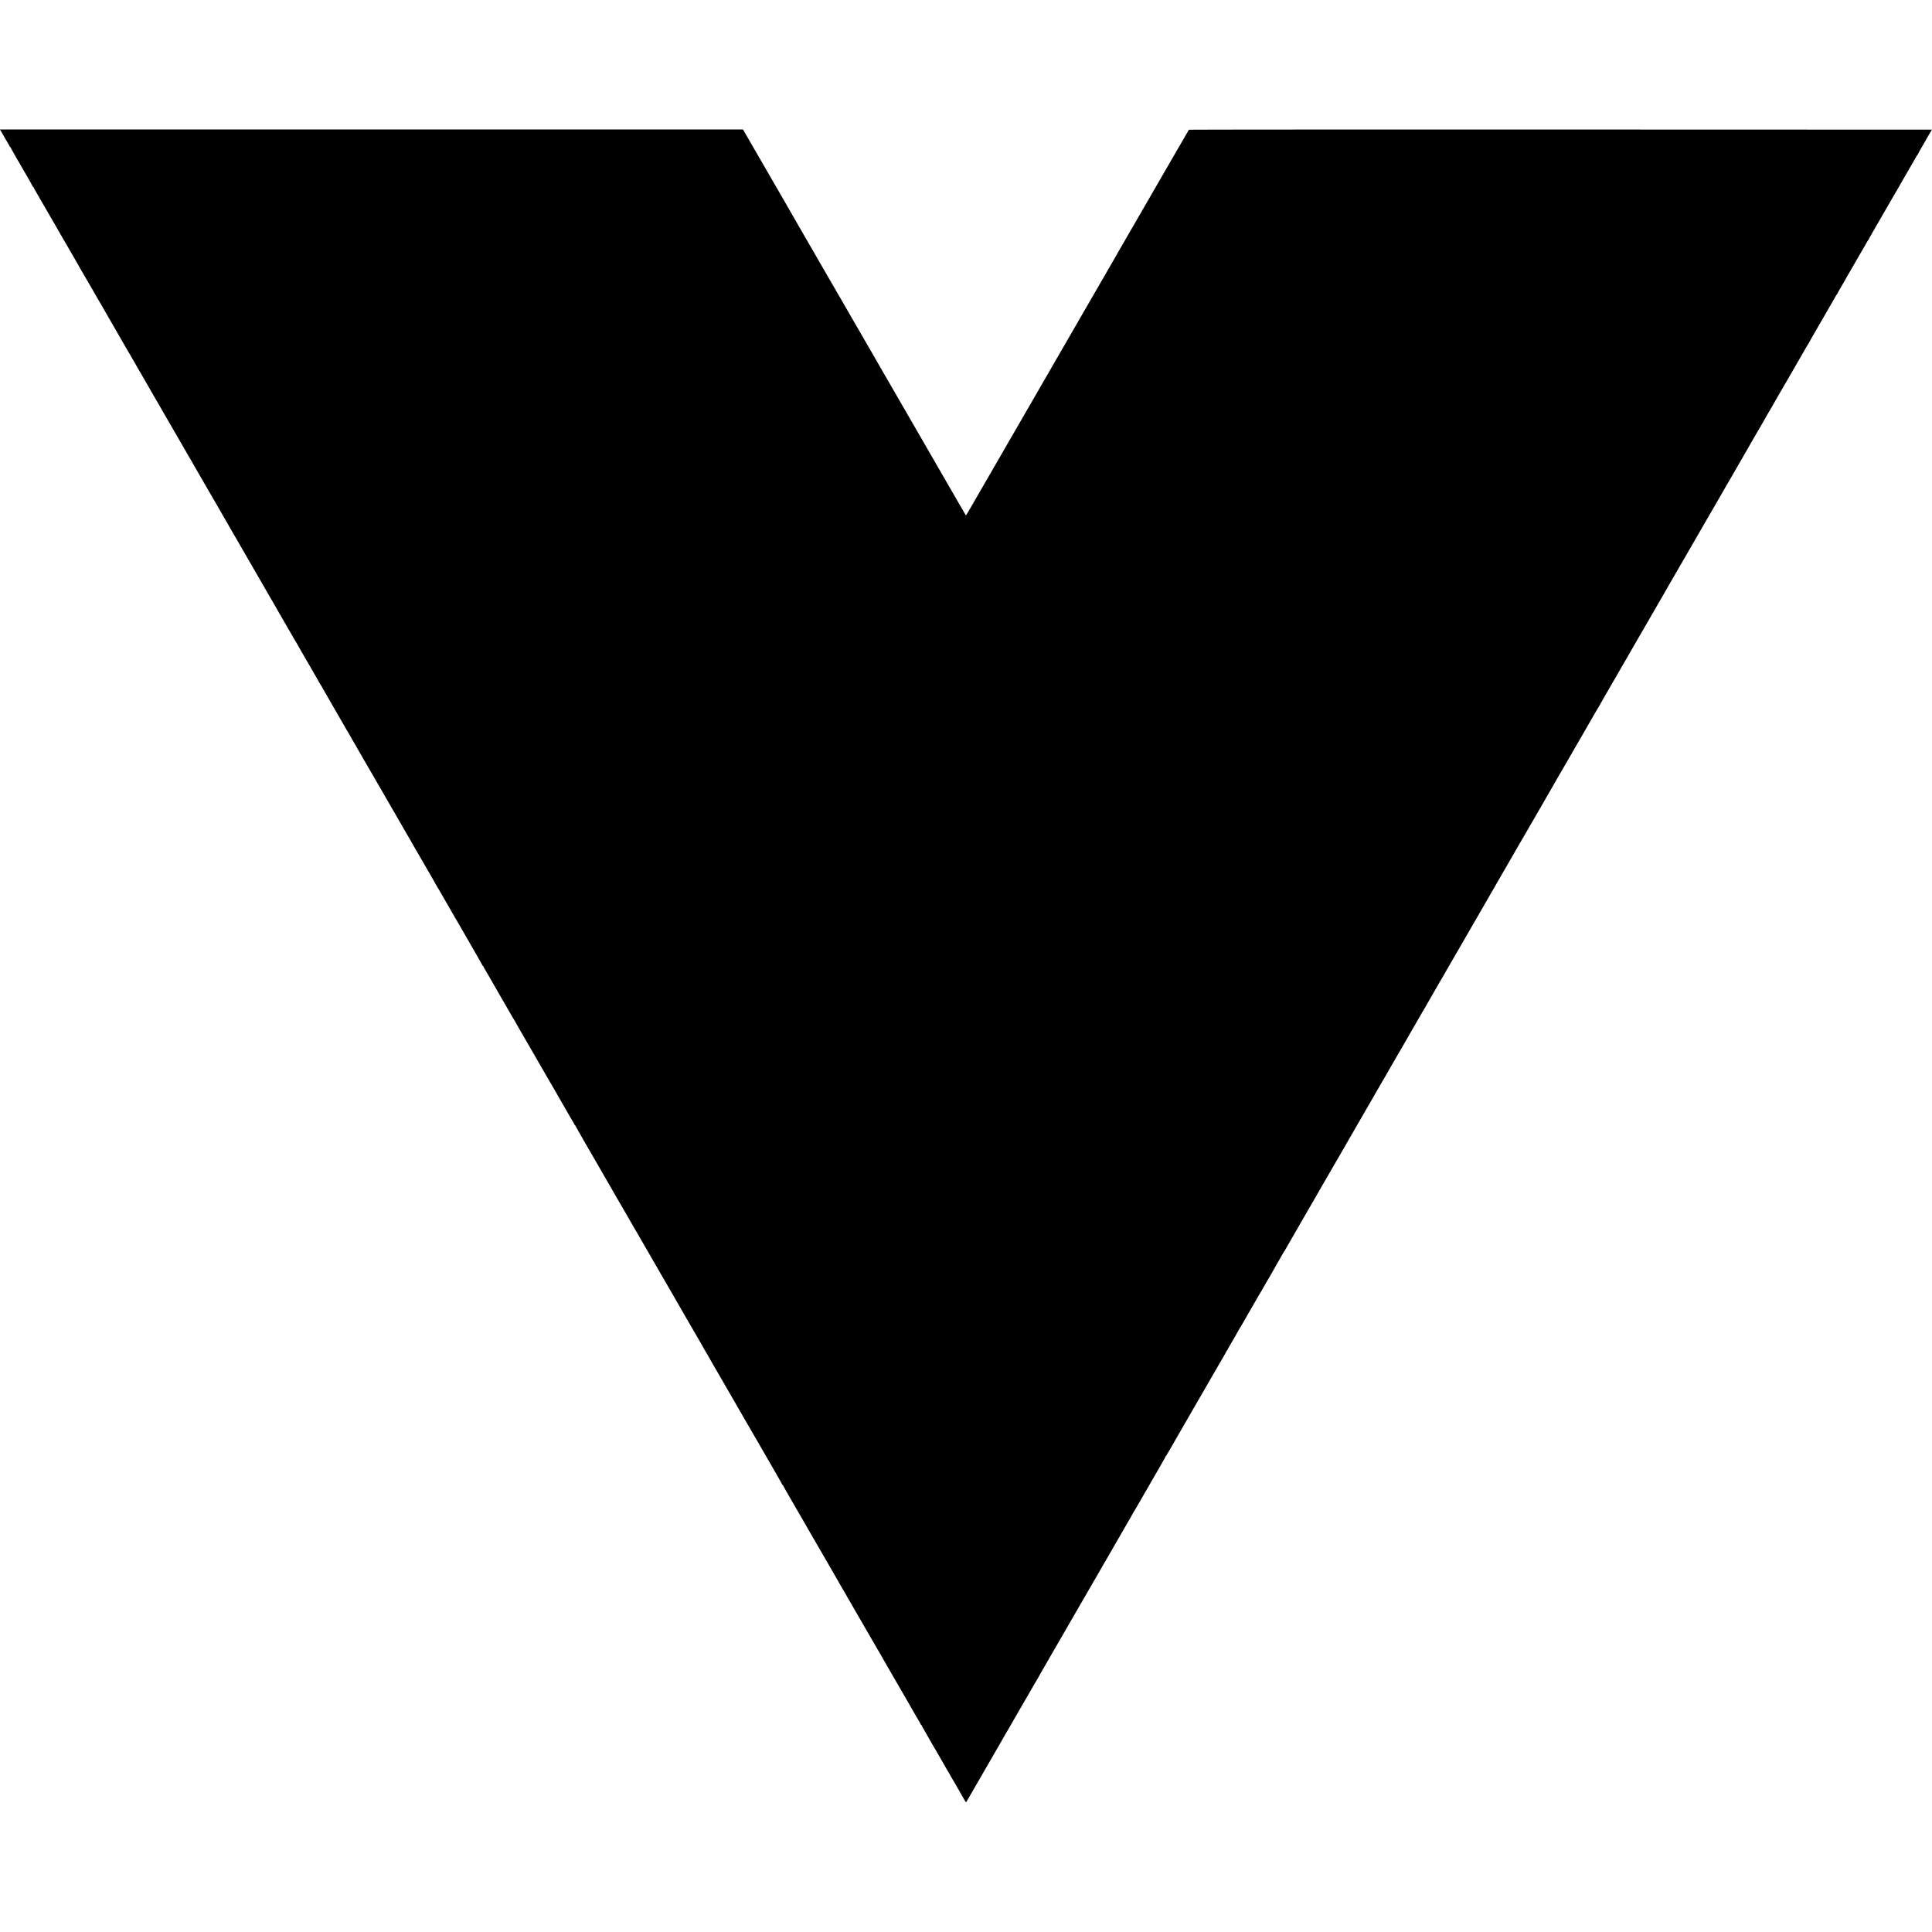
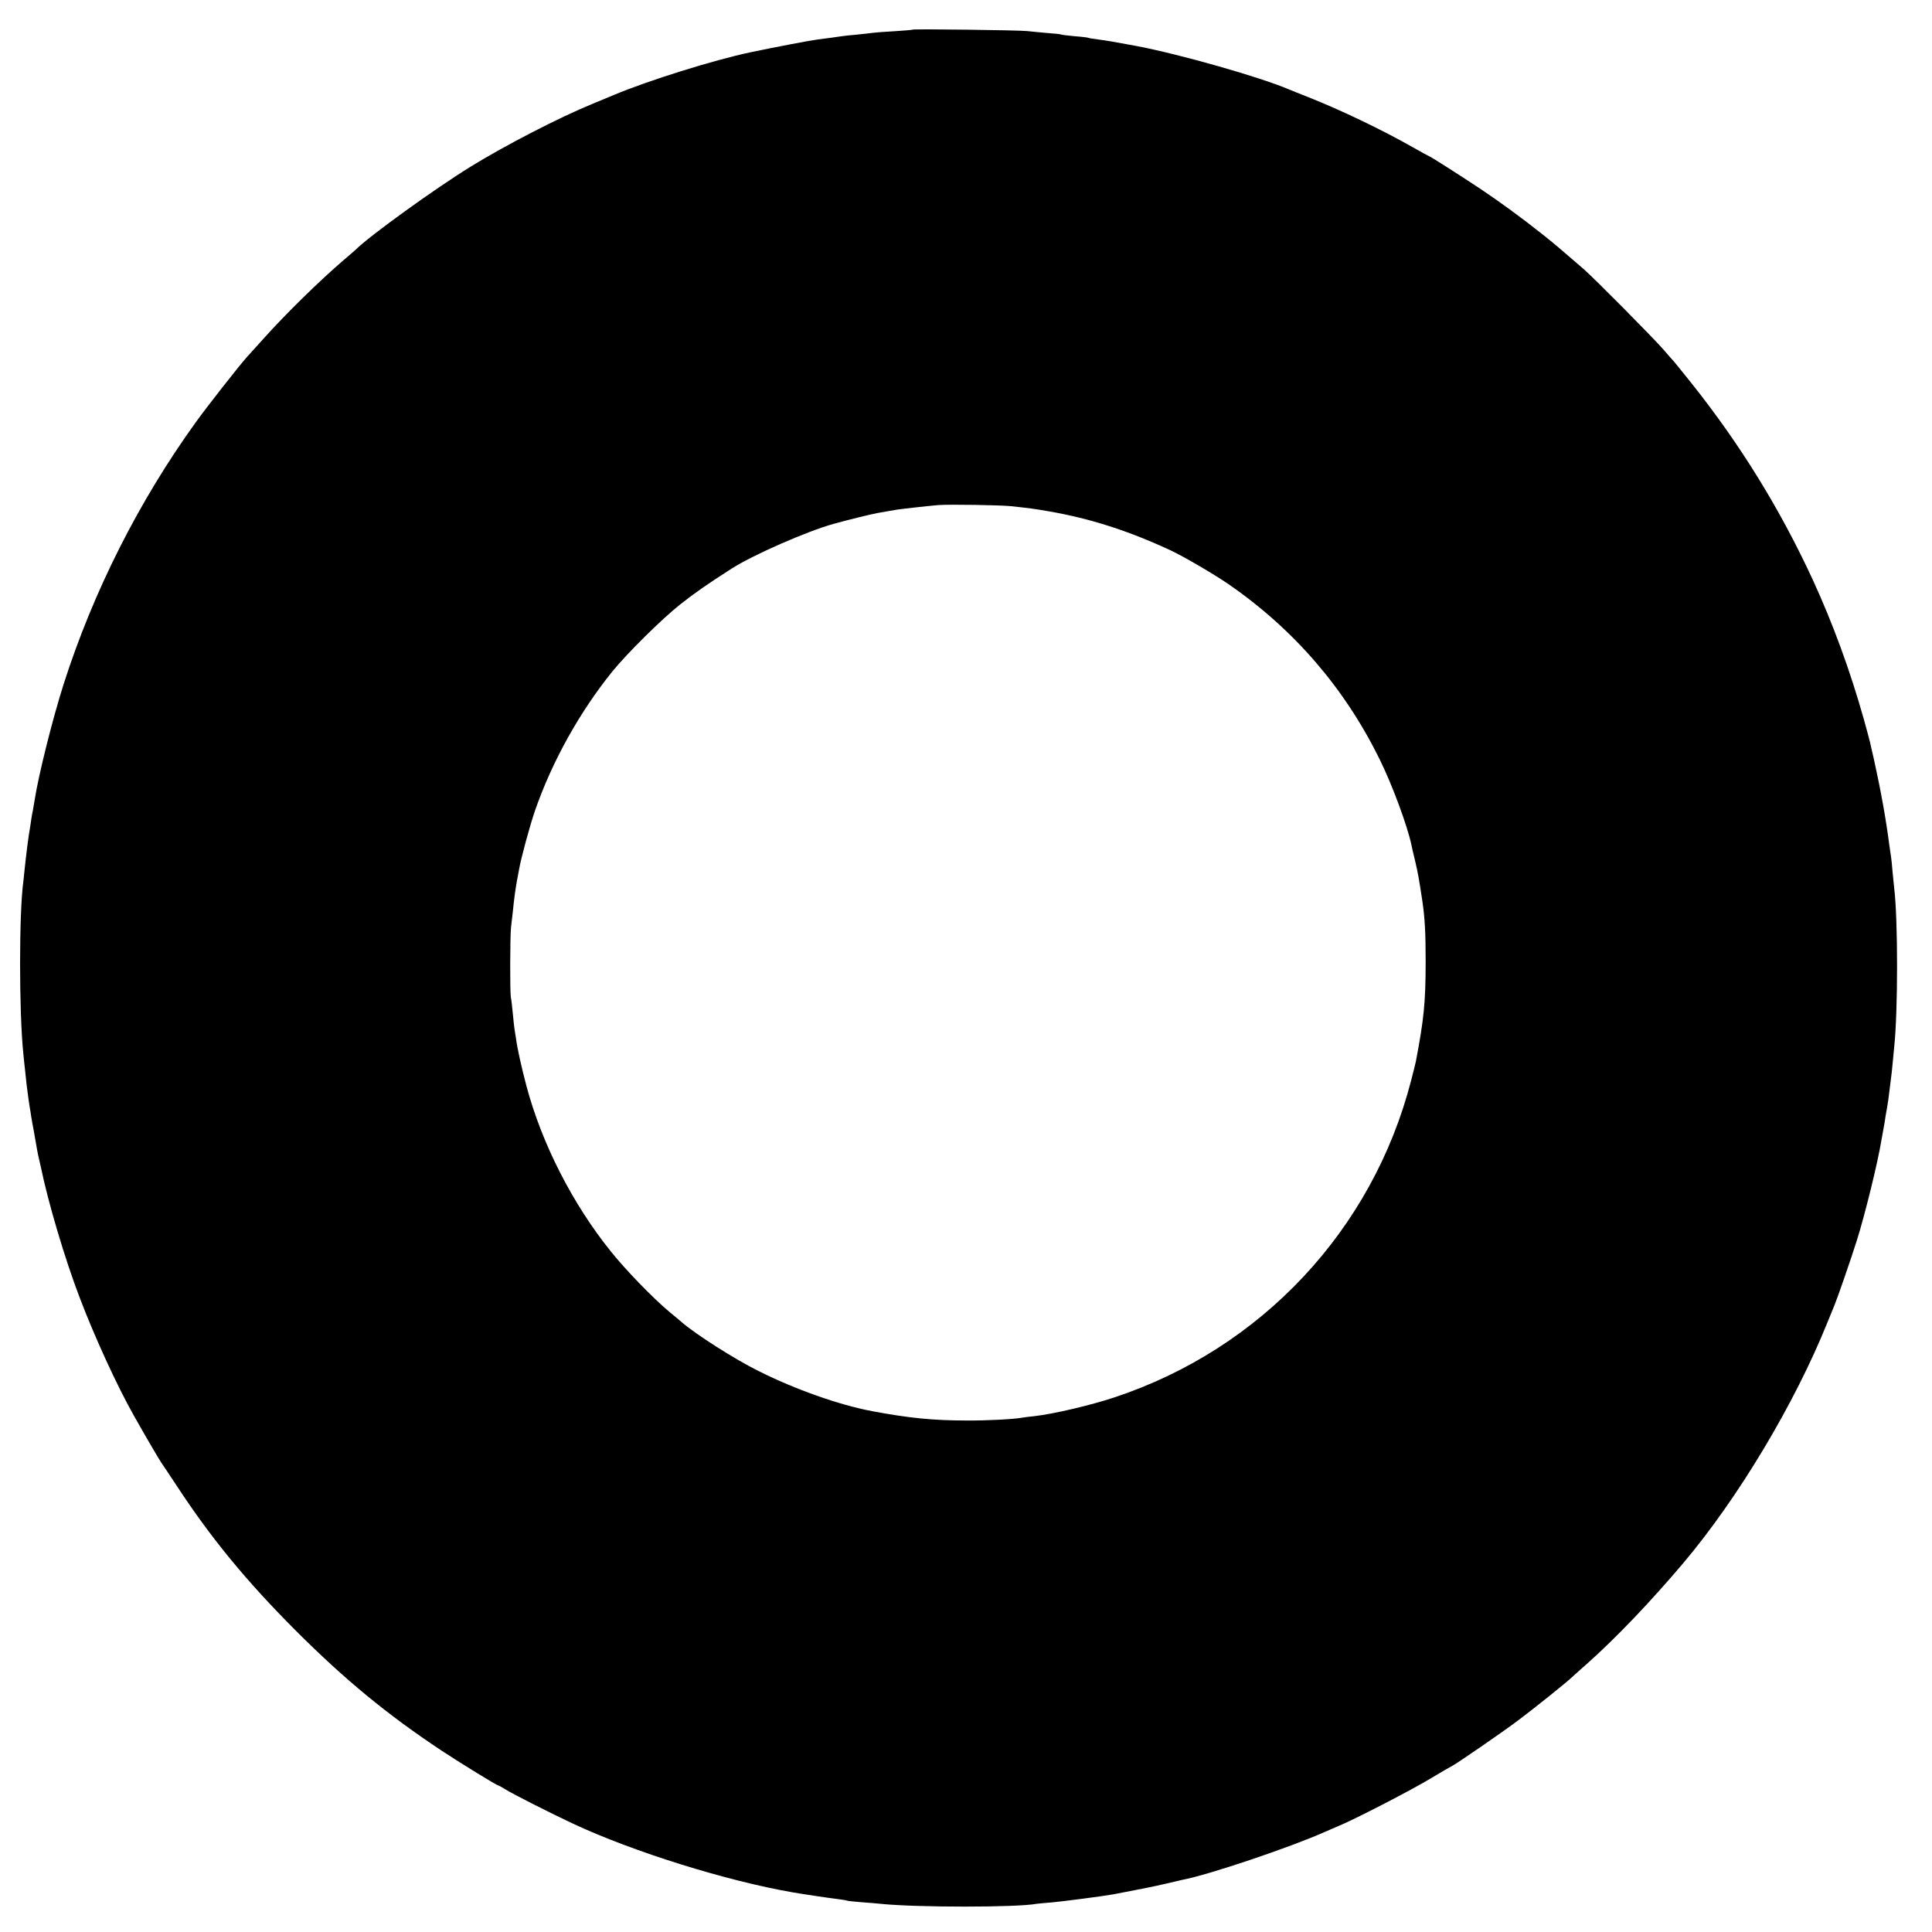
- <svg xmlns="http://www.w3.org/2000/svg" version="1.0" width="16pt" height="16pt" viewBox="0 0 16 16" preserveAspectRatio="xMidYMid meet">
-   <g transform="translate(0,16) scale(0.00032,-0.00032)" fill="#000000" stroke="none">
-     <path d="M18 46618 c45 -75 122 -207 122 -211 0 -2 25 -45 55 -95 30 -50 55 -96 55 -102 0 -5 5 -10 10 -10 6 0 10 -4 10 -9 0 -5 73 -135 161 -288 89 -153 173 -298 187 -323 14 -25 32 -57 41 -72 88 -149 187 -324 189 -335 2 -7 8 -13 13 -13 5 0 9 -4 9 -10 0 -5 46 -89 103 -187 175 -302 490 -846 507 -876 8 -16 20 -36 25 -45 28 -46 290 -498 339 -585 13 -23 74 -129 136 -236 61 -107 123 -215 137 -240 14 -25 29 -50 33 -56 5 -5 23 -37 40 -70 18 -33 38 -67 44 -75 11 -16 21 -33 63 -109 14 -25 29 -50 33 -56 4 -5 21 -35 38 -65 55 -100 261 -455 269 -465 4 -5 14 -21 20 -35 15 -29 41 -75 103 -180 24 -41 52 -88 60 -105 9 -16 57 -100 107 -185 112 -193 362 -626 380 -660 8 -14 23 -38 33 -55 11 -16 23 -37 27 -45 4 -8 26 -46 48 -85 23 -38 53 -90 67 -115 46 -81 64 -113 178 -310 62 -107 121 -210 132 -227 37 -67 56 -99 85 -148 16 -27 32 -57 36 -65 4 -8 15 -27 25 -42 9 -15 53 -89 96 -165 44 -76 177 -307 296 -513 120 -206 268 -463 330 -570 131 -227 117 -203 200 -348 36 -62 73 -125 82 -140 10 -15 21 -34 25 -42 4 -8 20 -37 36 -65 17 -27 38 -65 48 -82 49 -85 64 -111 87 -153 13 -25 28 -49 32 -55 4 -5 78 -134 165 -285 87 -151 166 -288 176 -305 10 -16 26 -43 35 -59 9 -17 125 -217 257 -445 132 -229 253 -441 270 -471 17 -30 45 -79 64 -108 18 -29 33 -54 33 -57 0 -2 20 -37 44 -77 24 -40 123 -212 221 -383 97 -170 190 -330 205 -355 16 -25 39 -65 53 -90 13 -25 81 -144 152 -265 70 -121 137 -238 150 -260 12 -22 37 -65 55 -95 18 -30 43 -73 55 -95 12 -22 48 -85 80 -140 77 -132 163 -280 190 -330 13 -22 71 -123 130 -225 59 -102 116 -199 126 -217 10 -17 29 -50 43 -72 15 -22 26 -43 26 -45 0 -2 27 -50 60 -106 33 -56 60 -103 60 -105 0 -2 55 -98 90 -155 8 -14 182 -316 239 -414 13 -22 45 -79 72 -124 27 -46 49 -86 49 -89 0 -2 14 -24 30 -48 16 -24 30 -46 30 -49 0 -5 74 -135 100 -176 5 -8 24 -42 43 -75 50 -88 58 -101 262 -455 104 -179 199 -345 213 -370 14 -25 28 -49 32 -55 4 -5 17 -26 28 -45 10 -19 62 -109 114 -200 114 -197 133 -230 170 -295 16 -27 33 -57 38 -65 17 -28 96 -165 103 -180 4 -8 16 -28 26 -45 10 -16 77 -131 148 -255 72 -124 181 -313 243 -420 62 -107 121 -209 131 -227 35 -62 323 -560 392 -678 38 -66 83 -145 100 -175 16 -30 33 -59 37 -65 4 -5 17 -27 29 -47 34 -61 56 -100 90 -156 17 -29 31 -55 31 -57 0 -2 17 -32 39 -67 21 -35 134 -229 251 -433 117 -203 235 -407 261 -451 27 -45 49 -85 49 -88 0 -4 8 -19 19 -34 15 -21 200 -341 309 -533 10 -19 33 -58 51 -87 17 -29 31 -54 31 -56 0 -2 25 -44 55 -94 30 -50 55 -95 55 -98 0 -4 6 -15 14 -23 7 -9 27 -41 43 -71 17 -30 170 -297 342 -594 171 -296 311 -542 311 -547 0 -5 5 -9 10 -9 6 0 10 -4 10 -10 0 -5 22 -47 49 -92 27 -46 58 -99 68 -118 24 -43 81 -140 93 -160 5 -8 66 -114 135 -235 69 -121 130 -227 135 -235 12 -21 259 -447 283 -490 10 -19 28 -47 38 -62 11 -14 19 -29 19 -32 0 -3 37 -69 83 -148 99 -170 305 -526 337 -583 13 -22 31 -53 41 -70 11 -16 22 -37 26 -45 7 -14 82 -146 103 -180 14 -24 181 -311 205 -355 13 -22 46 -80 75 -130 29 -49 64 -110 78 -135 14 -25 51 -88 82 -140 31 -52 59 -102 63 -110 4 -8 18 -33 31 -55 205 -353 284 -489 309 -535 17 -30 45 -78 62 -106 18 -28 36 -60 39 -72 4 -12 12 -22 17 -22 5 0 9 -4 9 -10 0 -5 109 -197 241 -427 133 -230 250 -431 259 -448 51 -90 222 -385 280 -485 37 -63 78 -135 92 -160 14 -25 67 -117 118 -205 51 -88 101 -175 111 -193 34 -58 55 -95 149 -257 51 -88 101 -173 110 -190 9 -16 76 -131 147 -255 72 -124 140 -241 151 -260 61 -108 281 -489 355 -615 38 -66 77 -133 87 -150 35 -63 91 -161 100 -175 14 -23 99 -169 128 -220 54 -97 135 -235 142 -245 4 -5 20 -32 35 -60 26 -48 238 -416 276 -480 10 -16 26 -46 37 -65 30 -53 382 -661 403 -695 10 -16 22 -37 26 -45 4 -8 26 -48 50 -88 24 -41 43 -75 43 -77 0 -2 22 -40 50 -85 27 -45 50 -84 50 -86 0 -3 38 -69 83 -147 84 -142 302 -520 340 -587 10 -19 34 -60 52 -90 18 -30 44 -75 57 -100 14 -25 45 -79 70 -120 25 -41 56 -96 70 -121 14 -25 77 -133 138 -240 62 -107 122 -210 132 -229 25 -43 310 -535 337 -581 11 -19 26 -45 34 -59 17 -32 238 -414 266 -460 11 -19 24 -41 28 -49 3 -7 75 -133 160 -278 84 -146 153 -269 153 -274 0 -5 5 -9 10 -9 6 0 10 -4 10 -10 0 -5 82 -150 181 -322 182 -314 201 -346 240 -415 12 -21 80 -139 152 -263 71 -124 141 -245 155 -270 14 -25 28 -49 32 -55 6 -8 145 -248 220 -380 37 -66 209 -362 229 -395 11 -19 24 -42 28 -49 4 -8 67 -118 140 -243 73 -125 133 -230 133 -233 0 -2 15 -28 33 -57 19 -29 47 -78 64 -108 17 -30 53 -93 79 -139 53 -90 82 -141 157 -272 82 -142 115 -199 381 -659 142 -245 268 -463 281 -485 12 -22 71 -125 132 -230 60 -104 172 -298 248 -430 76 -132 146 -253 156 -270 11 -16 22 -36 26 -44 3 -8 30 -54 60 -103 29 -49 53 -91 53 -93 0 -3 18 -34 40 -70 22 -36 40 -67 40 -69 0 -2 37 -66 81 -142 45 -77 98 -168 119 -204 20 -36 47 -81 58 -100 12 -19 27 -47 33 -62 6 -16 15 -28 20 -28 5 0 9 -4 9 -9 0 -6 63 -118 140 -251 77 -133 140 -243 140 -245 0 -2 18 -33 41 -70 22 -37 49 -83 60 -101 10 -19 29 -51 40 -71 25 -45 109 -189 126 -218 7 -11 17 -29 22 -40 6 -11 22 -38 35 -60 14 -22 37 -62 52 -90 14 -27 35 -62 45 -77 11 -14 19 -29 19 -32 0 -3 18 -35 40 -71 22 -36 40 -67 40 -69 0 -2 19 -35 42 -72 23 -38 55 -94 72 -124 26 -47 139 -244 171 -298 6 -9 21 -36 34 -60 28 -48 37 -51 51 -19 6 12 19 36 29 52 10 17 27 46 38 65 11 19 104 181 208 360 103 179 199 345 213 370 14 25 42 74 64 109 21 34 38 65 38 67 0 2 18 33 40 69 22 36 40 67 40 69 0 3 177 310 199 346 16 26 136 234 140 244 2 5 25 44 52 88 27 44 49 81 49 84 0 2 18 34 40 70 22 36 40 67 40 69 0 2 20 36 43 77 35 58 169 289 297 513 9 17 50 86 90 155 40 69 86 150 103 180 16 30 35 62 41 70 6 8 16 24 22 35 35 64 72 129 167 293 59 100 116 199 127 220 11 20 30 53 41 72 43 72 1070 1850 1121 1940 14 25 65 113 113 195 48 83 96 166 107 185 10 19 28 50 38 68 11 18 73 124 137 235 64 111 175 303 246 427 71 124 173 299 225 390 52 91 116 202 143 248 27 45 49 85 49 89 0 4 6 14 14 22 7 9 28 43 46 76 26 47 251 436 378 655 11 19 29 51 40 70 11 19 101 176 201 348 99 172 181 317 181 323 0 5 5 9 10 9 6 0 10 5 10 11 0 6 8 23 18 37 11 15 32 52 49 82 16 30 130 228 253 440 122 212 234 405 248 430 13 25 39 70 57 100 39 65 69 117 130 225 25 44 50 87 55 95 12 19 78 134 220 380 61 107 129 224 150 260 161 277 222 382 246 425 15 28 47 83 71 123 24 41 43 78 43 83 0 5 4 9 8 9 4 0 13 12 19 28 7 15 23 45 36 67 66 110 277 478 277 483 0 3 6 13 14 21 7 9 27 41 43 71 17 30 45 80 63 110 34 57 375 649 394 685 6 11 16 27 22 35 6 8 26 42 44 75 18 33 41 74 51 90 10 17 24 41 32 55 54 97 72 128 88 152 11 14 19 28 19 30 0 3 79 141 175 308 96 167 175 305 175 308 0 3 6 13 14 21 7 9 26 39 41 66 33 60 276 483 338 587 24 40 46 80 50 88 4 8 13 24 20 35 14 23 95 163 125 215 11 19 52 91 92 160 40 69 80 139 90 155 9 17 103 179 207 360 105 182 200 346 211 365 103 181 463 802 489 845 7 11 15 27 19 35 4 8 29 51 55 95 64 110 828 1433 848 1470 9 17 24 41 33 55 9 14 29 48 45 77 15 28 52 93 82 145 30 51 62 107 71 123 17 30 231 398 400 690 51 88 103 179 115 202 12 23 26 48 32 55 6 7 24 38 40 68 17 30 61 107 98 170 37 63 84 144 103 180 19 36 41 72 48 81 8 8 14 18 14 21 0 4 27 51 59 106 32 55 72 124 89 154 16 29 71 125 122 213 51 88 104 180 118 205 13 25 28 50 32 55 4 6 17 26 28 45 11 19 45 80 77 135 31 55 66 116 77 135 11 19 88 152 171 295 401 694 620 1072 650 1125 11 19 87 152 170 295 83 143 158 273 166 288 9 16 21 36 26 45 6 9 31 52 55 96 25 43 54 94 66 115 11 20 95 164 186 321 91 157 173 299 182 315 9 17 26 46 37 65 12 19 66 114 121 210 56 96 108 186 117 200 8 14 24 40 34 59 24 45 383 664 412 713 5 9 17 29 26 45 15 28 120 210 241 419 36 61 68 117 72 125 4 8 12 23 19 34 35 57 245 420 262 453 11 20 35 61 53 90 17 29 32 54 32 56 0 3 28 51 62 108 33 57 70 119 80 138 10 19 23 42 28 50 5 8 32 53 59 100 27 47 149 258 271 470 122 212 234 405 248 430 30 53 62 108 80 135 6 11 15 27 19 35 4 8 85 150 181 315 96 165 187 323 202 350 31 56 116 202 130 225 5 8 25 42 43 75 19 33 92 159 162 280 149 257 157 271 202 350 19 33 38 67 43 75 9 14 228 392 275 475 12 22 55 96 95 165 40 69 80 139 90 155 24 42 202 350 221 383 9 15 27 47 41 72 14 25 75 131 136 236 61 106 121 210 134 232 99 172 271 470 279 482 5 8 23 40 40 70 18 30 81 141 142 245 60 105 121 210 135 235 14 25 71 124 127 220 56 96 143 247 194 335 51 88 96 167 102 175 14 24 180 311 204 355 23 43 340 590 356 615 5 8 50 87 101 175 171 301 517 898 582 1008 25 43 46 81 46 83 0 2 12 23 27 47 14 23 40 67 56 97 16 30 35 62 42 70 7 8 15 22 18 30 4 8 20 38 37 65 16 28 33 57 37 65 6 12 111 196 143 250 5 8 55 95 112 193 57 98 113 195 126 215 12 20 27 46 32 57 6 11 14 27 20 35 5 8 76 130 156 270 80 140 165 287 187 325 23 39 52 90 66 115 13 25 30 52 37 61 8 8 14 18 14 21 0 4 41 77 92 165 50 87 175 302 276 478 101 176 208 360 236 408 28 49 67 117 86 152 19 35 41 70 48 77 6 6 12 15 12 19 0 7 124 224 167 291 12 21 23 40 23 42 0 2 21 40 46 83 26 43 55 92 64 109 54 95 327 568 354 614 19 30 45 75 59 100 71 128 82 145 89 148 4 2 8 8 8 13 0 5 42 82 94 172 311 538 496 858 518 897 14 25 40 70 58 100 18 30 42 71 53 90 10 19 79 139 152 265 73 127 142 246 153 265 10 19 43 76 72 125 29 50 63 108 75 130 65 116 80 140 87 143 4 2 8 8 8 12 0 8 114 212 140 250 6 8 14 24 20 35 5 11 54 97 108 190 l100 170 -9611 3 c-5286 1 -9614 -1 -9618 -5 -5 -6 -419 -719 -619 -1068 -89 -155 -267 -463 -323 -560 -38 -66 -81 -140 -95 -165 -31 -56 -263 -457 -526 -910 -110 -190 -224 -388 -254 -440 -29 -52 -61 -109 -71 -125 -23 -39 -243 -420 -268 -465 -11 -19 -204 -352 -428 -740 -224 -388 -477 -826 -563 -975 -85 -148 -185 -322 -222 -385 -37 -63 -120 -207 -185 -320 -65 -113 -177 -306 -248 -430 -72 -124 -172 -297 -222 -385 -51 -88 -142 -245 -202 -350 -131 -226 -247 -427 -408 -705 -65 -113 -249 -432 -410 -710 -160 -278 -388 -673 -506 -877 -118 -205 -216 -373 -219 -373 -3 0 -52 82 -109 183 -58 100 -144 250 -192 332 -95 164 -402 696 -647 1120 -85 149 -228 396 -317 550 -212 365 -982 1700 -1008 1745 -10 19 -43 76 -72 125 -29 50 -64 110 -77 135 -14 25 -63 110 -110 190 -47 80 -96 165 -110 190 -14 25 -99 171 -188 325 -89 154 -174 300 -188 325 -13 25 -64 113 -112 195 -48 83 -140 242 -205 355 -65 113 -183 317 -263 454 -79 137 -152 264 -163 282 -50 89 -335 583 -354 614 -12 19 -34 58 -50 85 -15 28 -129 226 -253 440 -124 215 -235 408 -247 430 -12 22 -69 121 -127 220 -58 99 -226 389 -373 645 -148 256 -324 561 -392 678 -67 117 -134 232 -147 255 -13 23 -33 59 -46 80 l-22 37 -9615 0 -9615 0 20 -32z" />
+ <svg xmlns="http://www.w3.org/2000/svg" version="1.0" width="1200pt" height="1200pt" viewBox="0 0 1200 1200" preserveAspectRatio="xMidYMid meet">
+   <g transform="translate(0,1200) scale(0.1,-0.1)" fill="#000000" stroke="none">
+     <path d="M5669 11816 c-2 -2 -53 -6 -114 -10 -60 -3 -121 -8 -135 -10 -14 -2 -57 -7 -97 -11 -39 -3 -82 -8 -95 -10 -26 -4 -111 -16 -148 -20 -53 -7 -257 -46 -420 -80 -227 -48 -636 -176 -845 -264 -11 -5 -72 -30 -135 -56 -212 -87 -542 -258 -755 -389 -224 -138 -631 -432 -715 -516 -3 -3 -36 -32 -75 -65 -144 -123 -359 -333 -495 -485 -47 -52 -93 -103 -104 -115 -44 -48 -249 -309 -318 -405 -355 -492 -638 -1052 -823 -1630 -69 -217 -156 -564 -180 -720 -4 -25 -9 -54 -11 -65 -3 -11 -7 -36 -10 -55 -2 -19 -7 -46 -9 -60 -7 -33 -24 -171 -31 -240 -3 -30 -7 -68 -9 -85 -27 -194 -27 -811 0 -1070 3 -27 7 -75 11 -105 3 -30 7 -68 9 -85 10 -80 17 -128 20 -145 2 -9 6 -35 9 -56 4 -22 10 -61 16 -89 5 -27 11 -63 14 -80 2 -16 9 -50 14 -75 6 -25 13 -56 16 -70 44 -215 149 -570 241 -810 90 -238 233 -550 335 -730 54 -97 162 -282 172 -295 4 -5 49 -73 100 -150 213 -324 429 -586 733 -891 305 -305 569 -523 910 -749 128 -84 341 -215 351 -215 2 0 22 -11 43 -24 42 -27 289 -152 422 -214 373 -174 949 -354 1364 -426 70 -12 224 -35 275 -41 30 -4 57 -8 60 -10 3 -2 43 -6 90 -10 47 -3 101 -8 120 -10 223 -23 845 -23 968 0 9 1 53 6 97 9 67 6 313 38 380 50 128 24 265 51 330 67 44 10 90 21 103 24 159 30 666 201 877 295 22 10 65 28 95 41 99 41 453 224 570 295 63 38 120 71 125 73 22 9 323 216 418 288 96 72 293 230 328 263 9 8 51 47 95 85 179 159 393 383 598 625 342 405 692 989 896 1495 18 44 38 94 45 110 16 38 105 294 138 400 50 158 131 487 153 624 3 18 8 43 10 55 2 11 7 37 10 56 2 19 9 58 14 85 5 28 12 75 15 105 4 30 8 66 10 80 2 14 7 54 10 90 3 36 8 83 10 105 24 223 24 796 0 990 -2 17 -6 62 -10 100 -3 39 -7 79 -9 90 -2 11 -7 45 -11 75 -20 158 -53 341 -96 535 -12 50 -22 97 -24 105 -2 8 -19 74 -39 145 -85 301 -191 591 -317 865 -203 439 -449 838 -753 1220 -55 69 -105 130 -110 136 -6 6 -36 40 -66 75 -61 70 -431 444 -495 499 -150 130 -188 162 -250 211 -129 103 -269 205 -390 286 -122 81 -313 203 -319 203 -2 0 -48 25 -102 56 -192 109 -447 231 -649 311 -49 19 -103 41 -120 48 -177 76 -683 220 -950 270 -128 24 -187 34 -235 40 -30 4 -57 8 -60 10 -3 2 -42 7 -85 10 -44 4 -83 9 -86 11 -3 2 -41 6 -85 9 -43 4 -99 9 -124 12 -54 6 -705 14 -711 9z m611 -2960 c118 -13 144 -16 235 -32 254 -44 493 -120 755 -242 80 -37 271 -149 360 -210 407 -281 723 -647 941 -1092 78 -158 170 -409 195 -525 2 -11 12 -56 23 -100 17 -71 25 -115 46 -255 15 -103 20 -194 20 -370 0 -256 -11 -362 -61 -624 -2 -10 -15 -62 -29 -116 -239 -929 -931 -1668 -1845 -1970 -148 -49 -374 -102 -495 -116 -33 -3 -69 -8 -80 -10 -47 -9 -219 -18 -340 -17 -208 0 -359 15 -588 58 -203 38 -478 135 -707 250 -145 72 -384 224 -475 302 -5 5 -41 35 -80 67 -100 84 -268 257 -360 372 -239 296 -430 672 -525 1028 -31 117 -58 238 -65 296 -3 19 -7 44 -9 56 -2 12 -7 57 -11 100 -4 43 -9 88 -12 99 -6 29 -5 382 1 435 3 25 8 68 11 95 7 72 15 133 25 190 5 28 12 61 14 75 13 73 67 272 99 365 105 303 277 613 481 865 90 111 307 326 421 416 90 71 170 127 319 222 130 84 470 233 633 278 89 25 241 62 271 67 15 3 43 8 62 11 19 3 48 8 64 11 34 5 205 24 256 28 65 5 384 0 450 -7z" />
  </g>
</svg>
